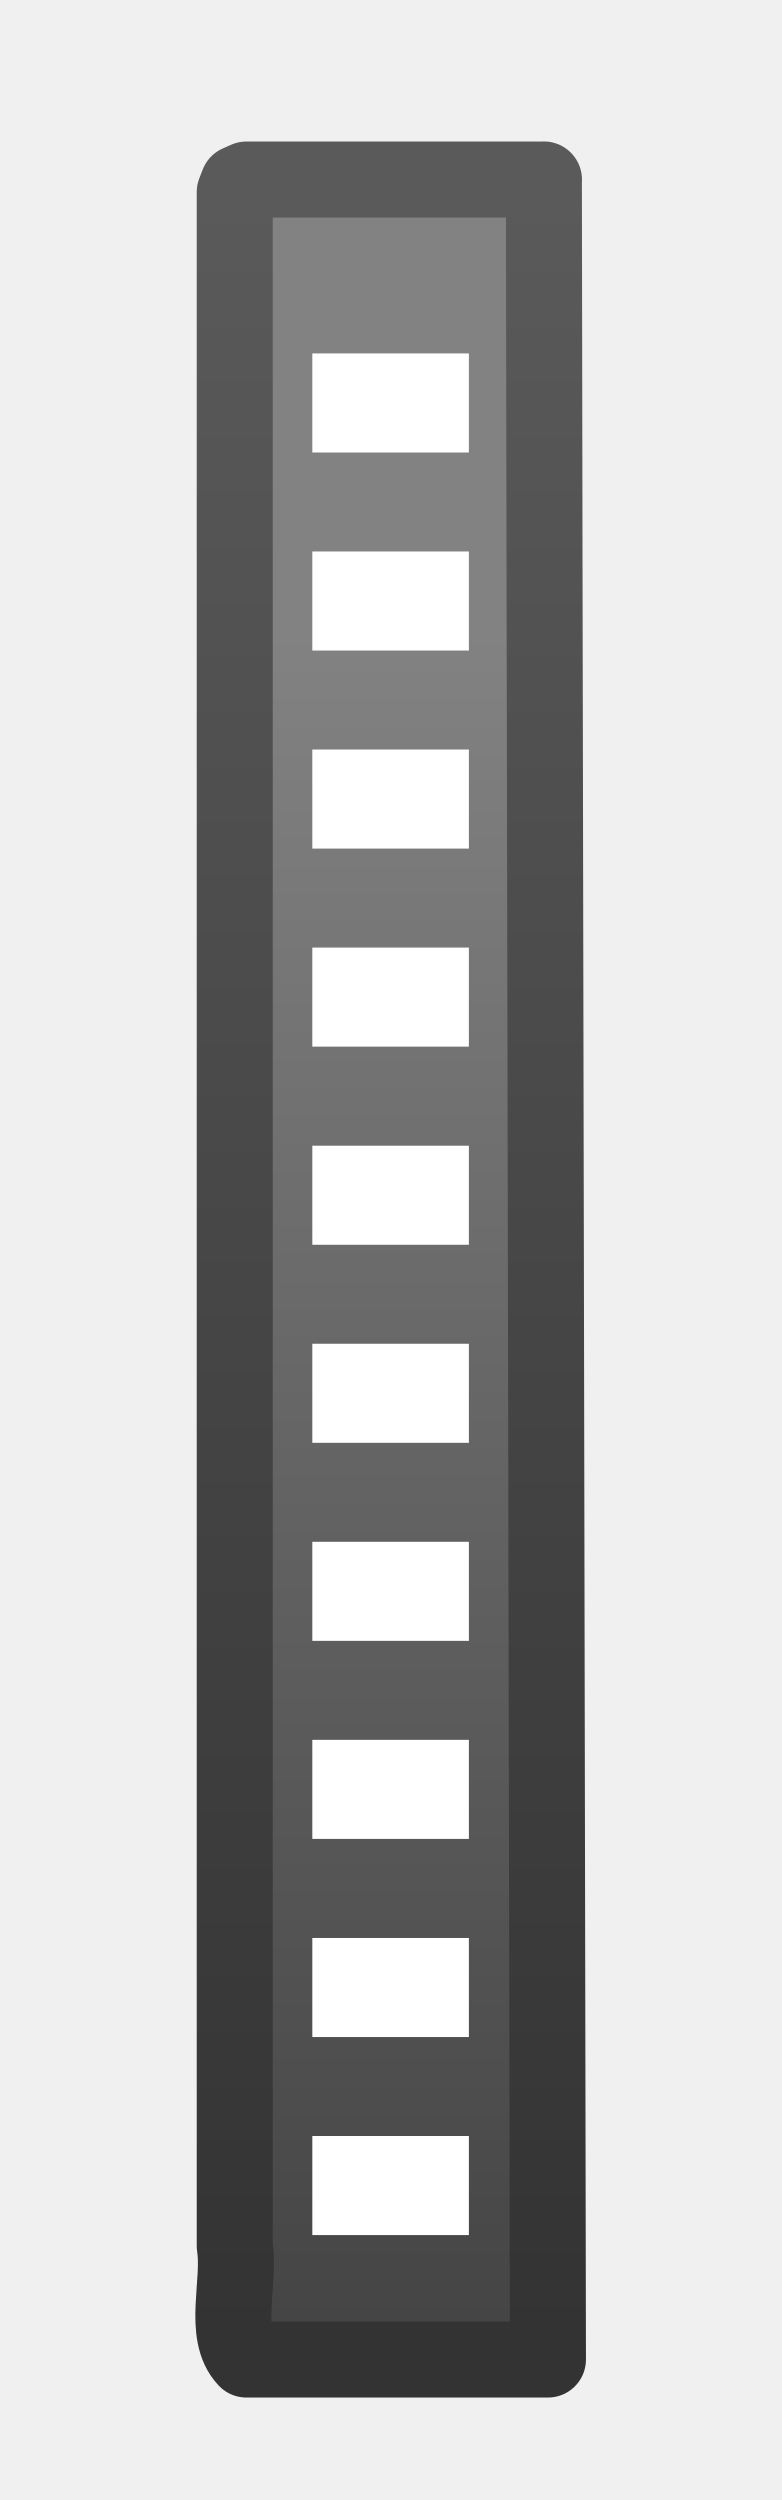
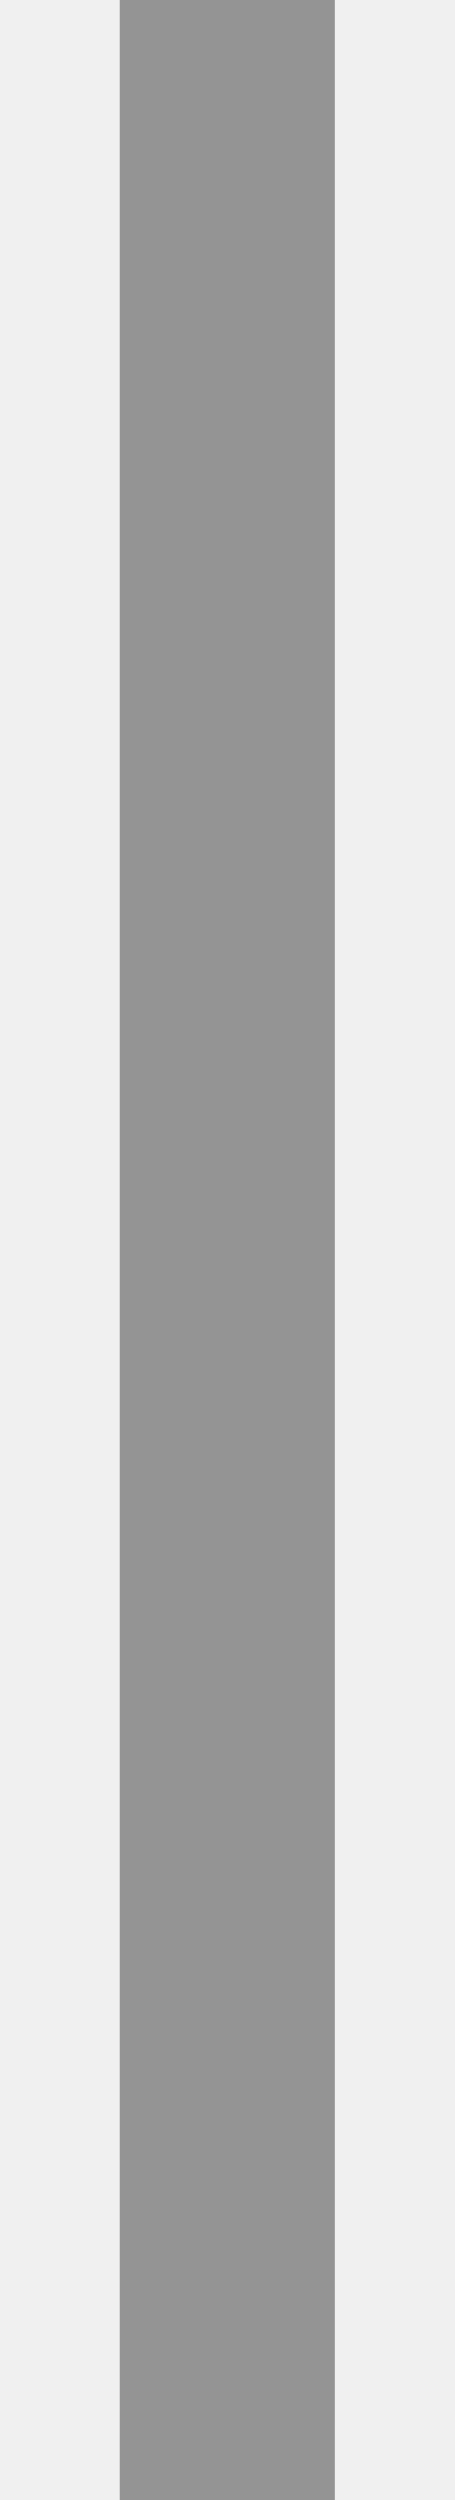
- <svg xmlns="http://www.w3.org/2000/svg" xmlns:xlink="http://www.w3.org/1999/xlink" id="svg4156" height="32" width="10" version="1.1">
-   <defs id="defs4158">
-     <linearGradient id="linearGradient2896" y2="6.544" gradientUnits="userSpaceOnUse" x2="34.103" gradientTransform="matrix(0.64455,0,0,0.6376,0.81102,2.1939)" y1="4.858" x1="35.517">
-       <stop id="stop4269" style="stop-color:#c4c4c4" offset="0" />
-       <stop id="stop4271" style="stop-color:#c4c4c4;stop-opacity:0" offset="1" />
-     </linearGradient>
-     <linearGradient id="linearGradient2899" y2="5.457" gradientUnits="userSpaceOnUse" x2="36.358" gradientTransform="matrix(0.64306,0,0,0.66355,0.9166,1.4889)" y1="8.059" x1="32.892">
-       <stop id="stop8591" style="stop-color:#fefefe" offset="0" />
-       <stop id="stop8593" style="stop-color:#cbcbcb" offset="1" />
-     </linearGradient>
-     <filter id="filter3212" height="1.329" width="1.297" y="-0.164" x="-0.148" style="color-interpolation-filters:sRGB">
-       <feGaussianBlur id="feGaussianBlur3214" stdDeviation="0.774" />
-     </filter>
-     <linearGradient id="linearGradient2925" y2="46.264" xlink:href="#linearGradient3932" gradientUnits="userSpaceOnUse" x2="-22.54" gradientTransform="matrix(0.59158,0,0,0.63851,30.574,1.2045)" y1="11.109" x1="-22.54" />
-     <linearGradient id="linearGradient3932">
-       <stop id="stop3934" style="stop-color:#828282" offset="0" />
-       <stop id="stop3936" style="stop-color:#434343" offset="1" />
-     </linearGradient>
-     <linearGradient id="linearGradient2927" y2="1.41" xlink:href="#linearGradient3582" gradientUnits="userSpaceOnUse" x2="16.746" gradientTransform="matrix(0.63265,0,0,0.61528,1.1465,1.7899)" y1="46.133" x1="16.746" />
-     <linearGradient id="linearGradient3582">
-       <stop id="stop3584" style="stop-color:#333" offset="0" />
-       <stop id="stop3586" style="stop-color:#5a5a5a" offset="1" />
-     </linearGradient>
-     <linearGradient id="linearGradient2930" y2="46.264" xlink:href="#linearGradient3932" gradientUnits="userSpaceOnUse" x2="-22.54" gradientTransform="matrix(0.58623,0,0,0.63665,26.80364,0.9864152)" y1="11.109" x1="-22.54" />
-     <linearGradient id="linearGradient2932" y2="1.41" xlink:href="#linearGradient3582" gradientUnits="userSpaceOnUse" x2="16.746" gradientTransform="matrix(0.62693,0,0,0.61349,-2.358056,1.570215)" y1="46.133" x1="16.746" />
-     <radialGradient id="radialGradient2937" gradientUnits="userSpaceOnUse" cy="112.3" cx="102" gradientTransform="matrix(0.23313,0,0,-0.24768,0.85929,32.41)" r="139.56">
-       <stop id="stop41" offset="0" />
-       <stop id="stop47" offset=".189" />
-       <stop id="stop49" style="stop-opacity:0" offset=".257" />
-       <stop id="stop51" style="stop-opacity:0" offset="1" />
-     </radialGradient>
-     <radialGradient id="radialGradient2940" gradientUnits="userSpaceOnUse" cy="10.898" cx="14.766" gradientTransform="matrix(-1.4919e-8,1.3589,-2.3395,-2.408e-8,36.122,-13.366)" r="18">
-       <stop id="stop3618" style="stop-color:#f0c178" offset="0" />
-       <stop id="stop3270" style="stop-color:#e18941" offset=".5" />
-       <stop id="stop3620" style="stop-color:#ec4f18" offset="1" />
-     </radialGradient>
-     <linearGradient id="linearGradient2942" y2="2.906" gradientUnits="userSpaceOnUse" x2="-51.786" gradientTransform="matrix(0.53064,0,0,0.56937,39.27,0.287)" y1="53.624" x1="-51.786">
-       <stop id="stop3624" style="stop-color:#c92e13" offset="0" />
-       <stop id="stop3626" style="stop-color:#dea176" offset="1" />
-     </linearGradient>
-     <linearGradient id="linearGradient2960" y2="609.51" gradientUnits="userSpaceOnUse" x2="302.86" gradientTransform="matrix(0.067325,0,0,0.0147,-0.34161,40.04)" y1="366.65" x1="302.86">
-       <stop id="stop5050" style="stop-opacity:0" offset="0" />
-       <stop id="stop5056" offset=".5" />
-       <stop id="stop5052" style="stop-opacity:0" offset="1" />
-     </linearGradient>
-     <radialGradient id="radialGradient2962" xlink:href="#linearGradient5060" gradientUnits="userSpaceOnUse" cy="486.65" cx="605.71" gradientTransform="matrix(-0.02304,0,0,0.0147,21.623,40.04)" r="117.14" />
-     <linearGradient id="linearGradient5060">
-       <stop id="stop5062" offset="0" />
-       <stop id="stop5064" style="stop-opacity:0" offset="1" />
-     </linearGradient>
-     <radialGradient id="radialGradient4154" gradientUnits="userSpaceOnUse" xlink:href="#linearGradient5060" cx="605.71" cy="486.65" r="117.14" gradientTransform="matrix(0.02304,0,0,0.0147,26.36,40.04)" />
-   </defs>
-   <g id="g3437" transform="translate(1.376685,0)">
-     <path id="path3489" style="display:block;fill:url(#linearGradient2930);stroke:url(#linearGradient2932);stroke-width:0.973;stroke-linejoin:round" d="m 5.585,2.297 c 0,1.655 0.052,26.568 0.052,27.905 l -3.86,0 c -0.313,-0.33 -0.075,-0.986 -0.149,-1.454 l 0,-26.29 0.044,-0.113 0.106,-0.047 3.808,0 z" />
-     <rect id="rect3464" style="fill:#ffffff" height="1.268" width="2.004" y="4.524" x="2.621" />
-     <rect id="rect3466" style="fill:#ffffff" height="1.268" width="2.004" y="7.059" x="2.621" />
-     <rect id="rect3468" style="fill:#ffffff" height="1.268" width="2.004" y="9.594" x="2.621" />
-     <rect id="rect3470" style="fill:#ffffff" height="1.268" width="2.004" y="12.129" x="2.621" />
-     <rect id="rect3472" style="fill:#ffffff" height="1.268" width="2.004" y="14.665" x="2.621" />
-     <rect id="rect3474" style="fill:#ffffff" height="1.268" width="2.004" y="17.2" x="2.621" />
-     <rect id="rect3476" style="fill:#ffffff" height="1.268" width="2.004" y="19.735" x="2.621" />
-     <rect id="rect3478" style="fill:#ffffff" height="1.268" width="2.004" y="22.27" x="2.621" />
-     <rect id="rect3480" style="fill:#ffffff" height="1.268" width="2.004" y="24.806" x="2.621" />
-     <rect id="rect3482" style="fill:#ffffff" height="1.268" width="2.004" y="27.341" x="2.621" />
+ <svg xmlns="http://www.w3.org/2000/svg" width="10" height="55" viewBox="0 0 10 55" id="svg4136" version="1.1">
+   <defs id="defs4138" />
+   <g id="layer1" transform="translate(0,-997.3622)">
+     <rect style="fill:#949494;fill-opacity:1;stroke:#959536;stroke-width:0;stroke-linecap:square;stroke-linejoin:miter;stroke-miterlimit:4;stroke-dasharray:none;stroke-opacity:1" id="rect4684" width="4.732" height="55.268" x="2.634" y="997.273" />
  </g>
</svg>
